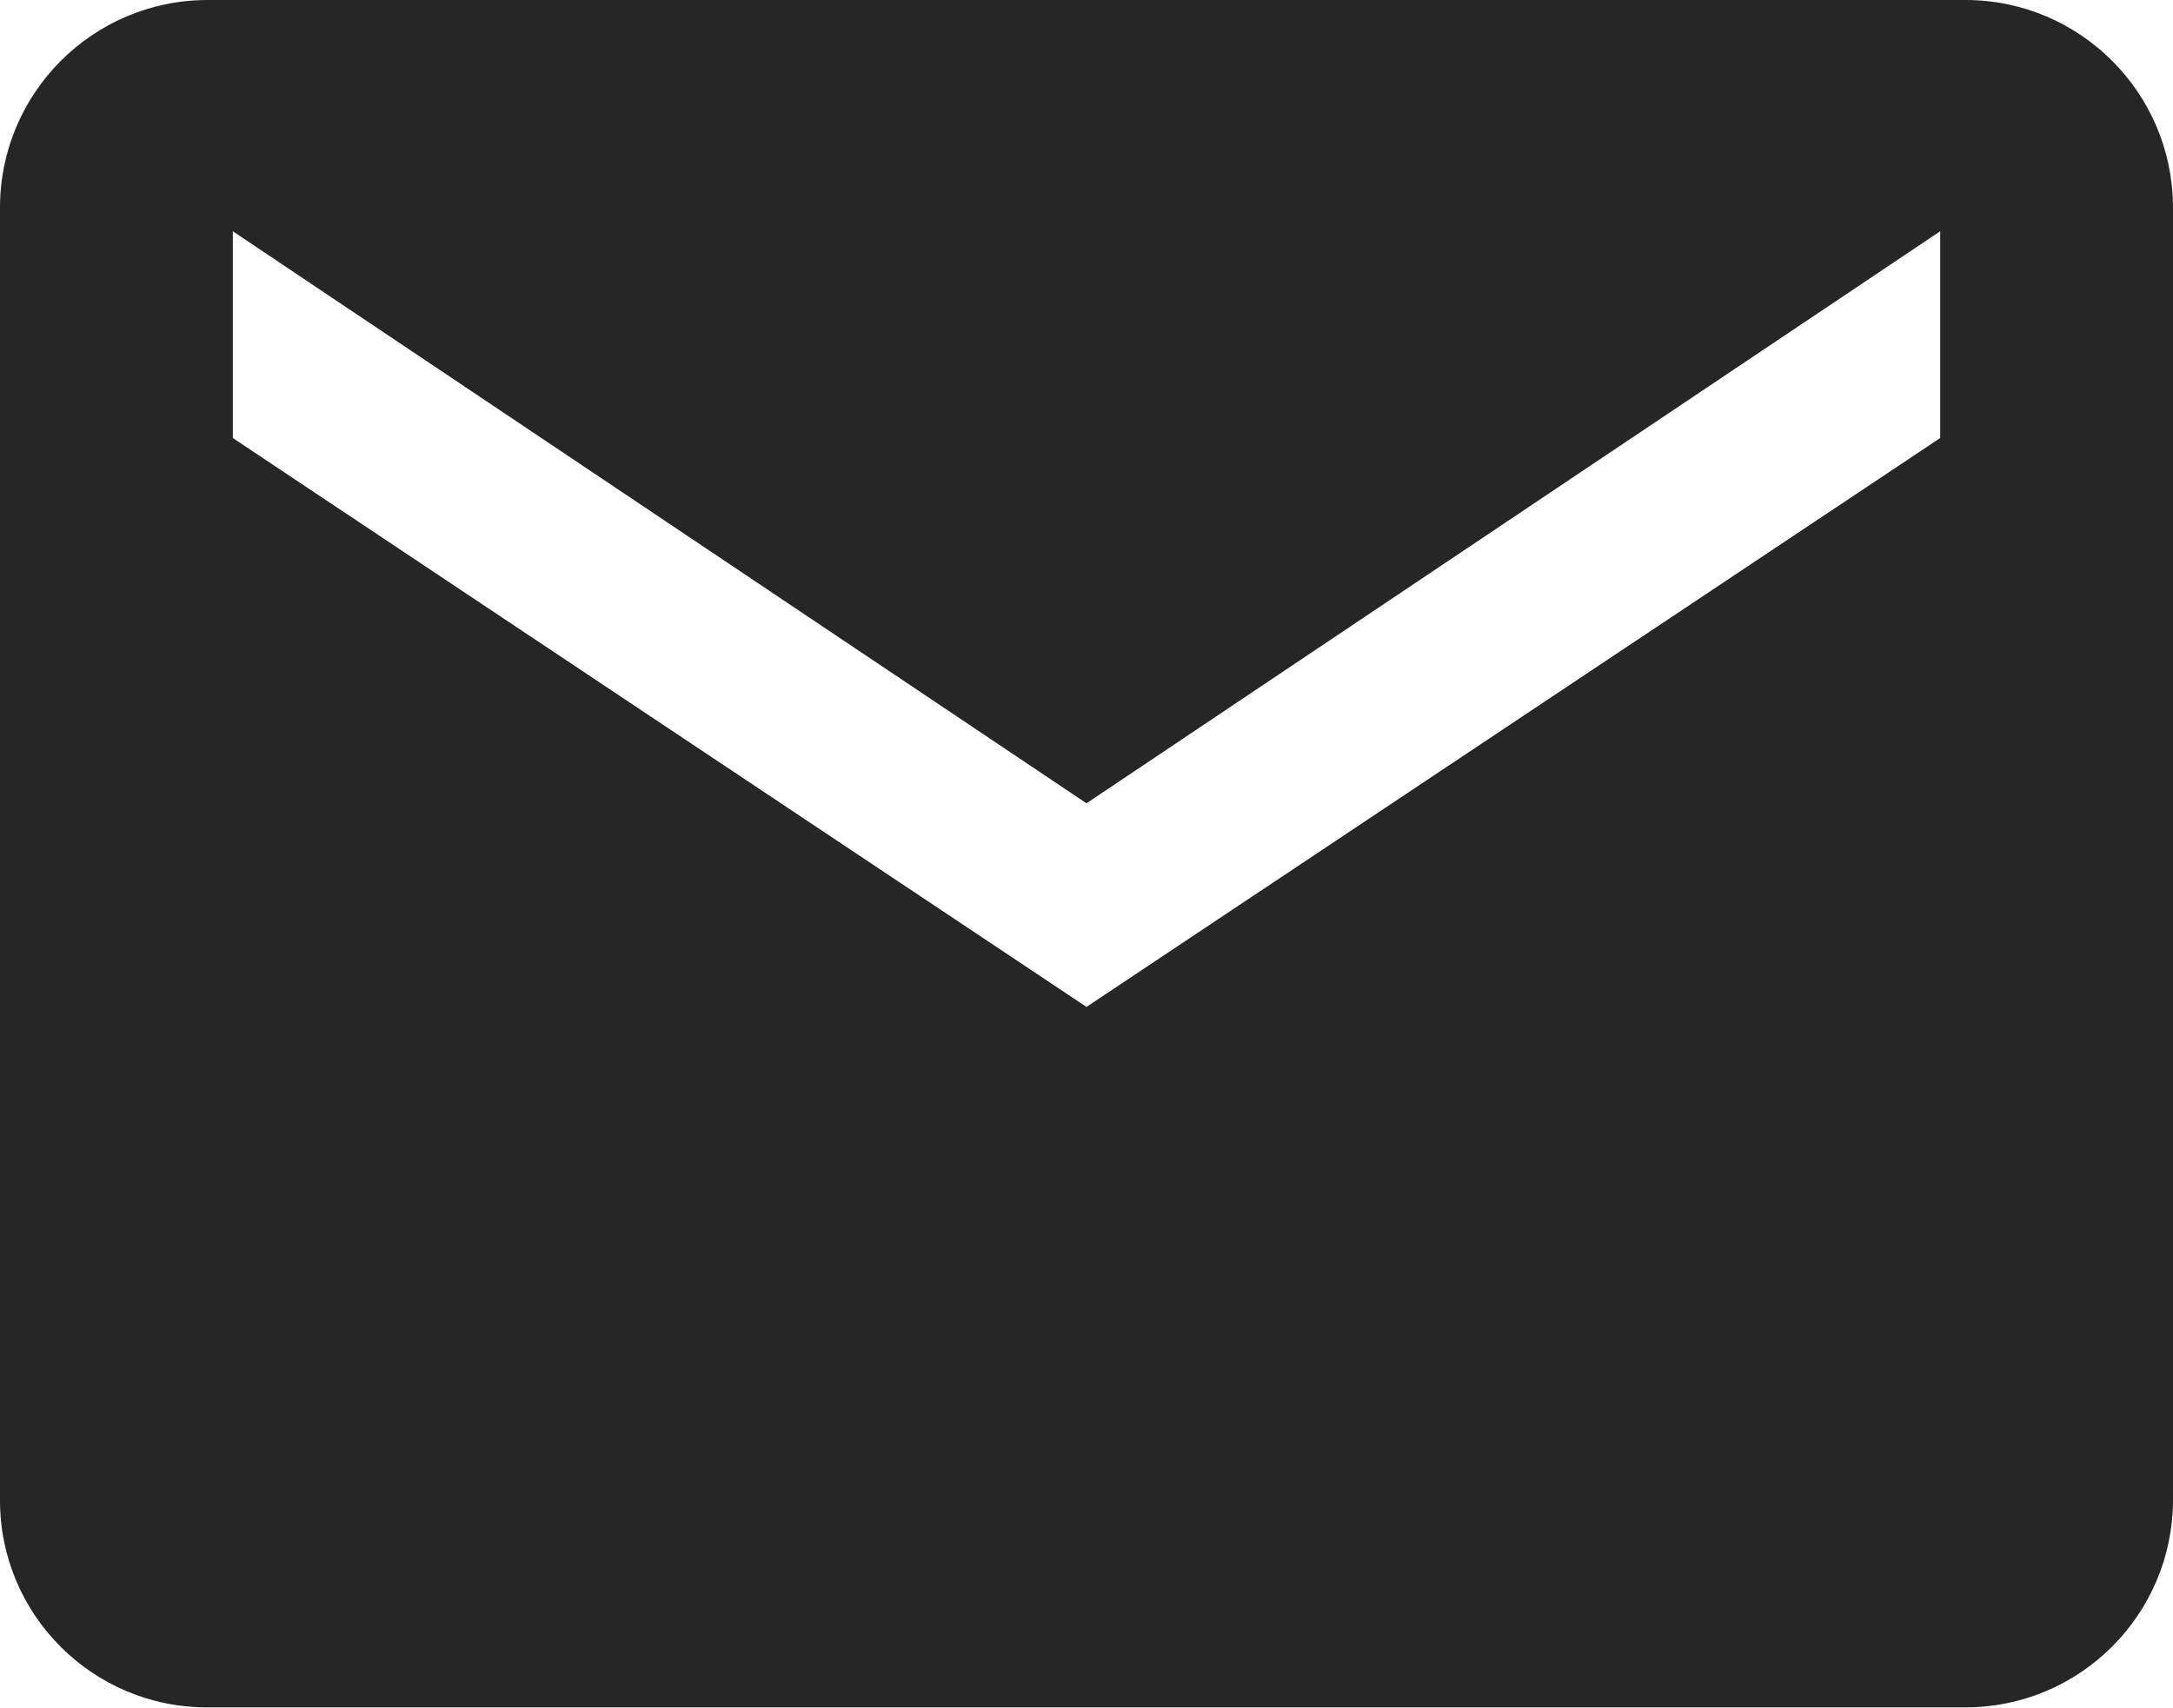
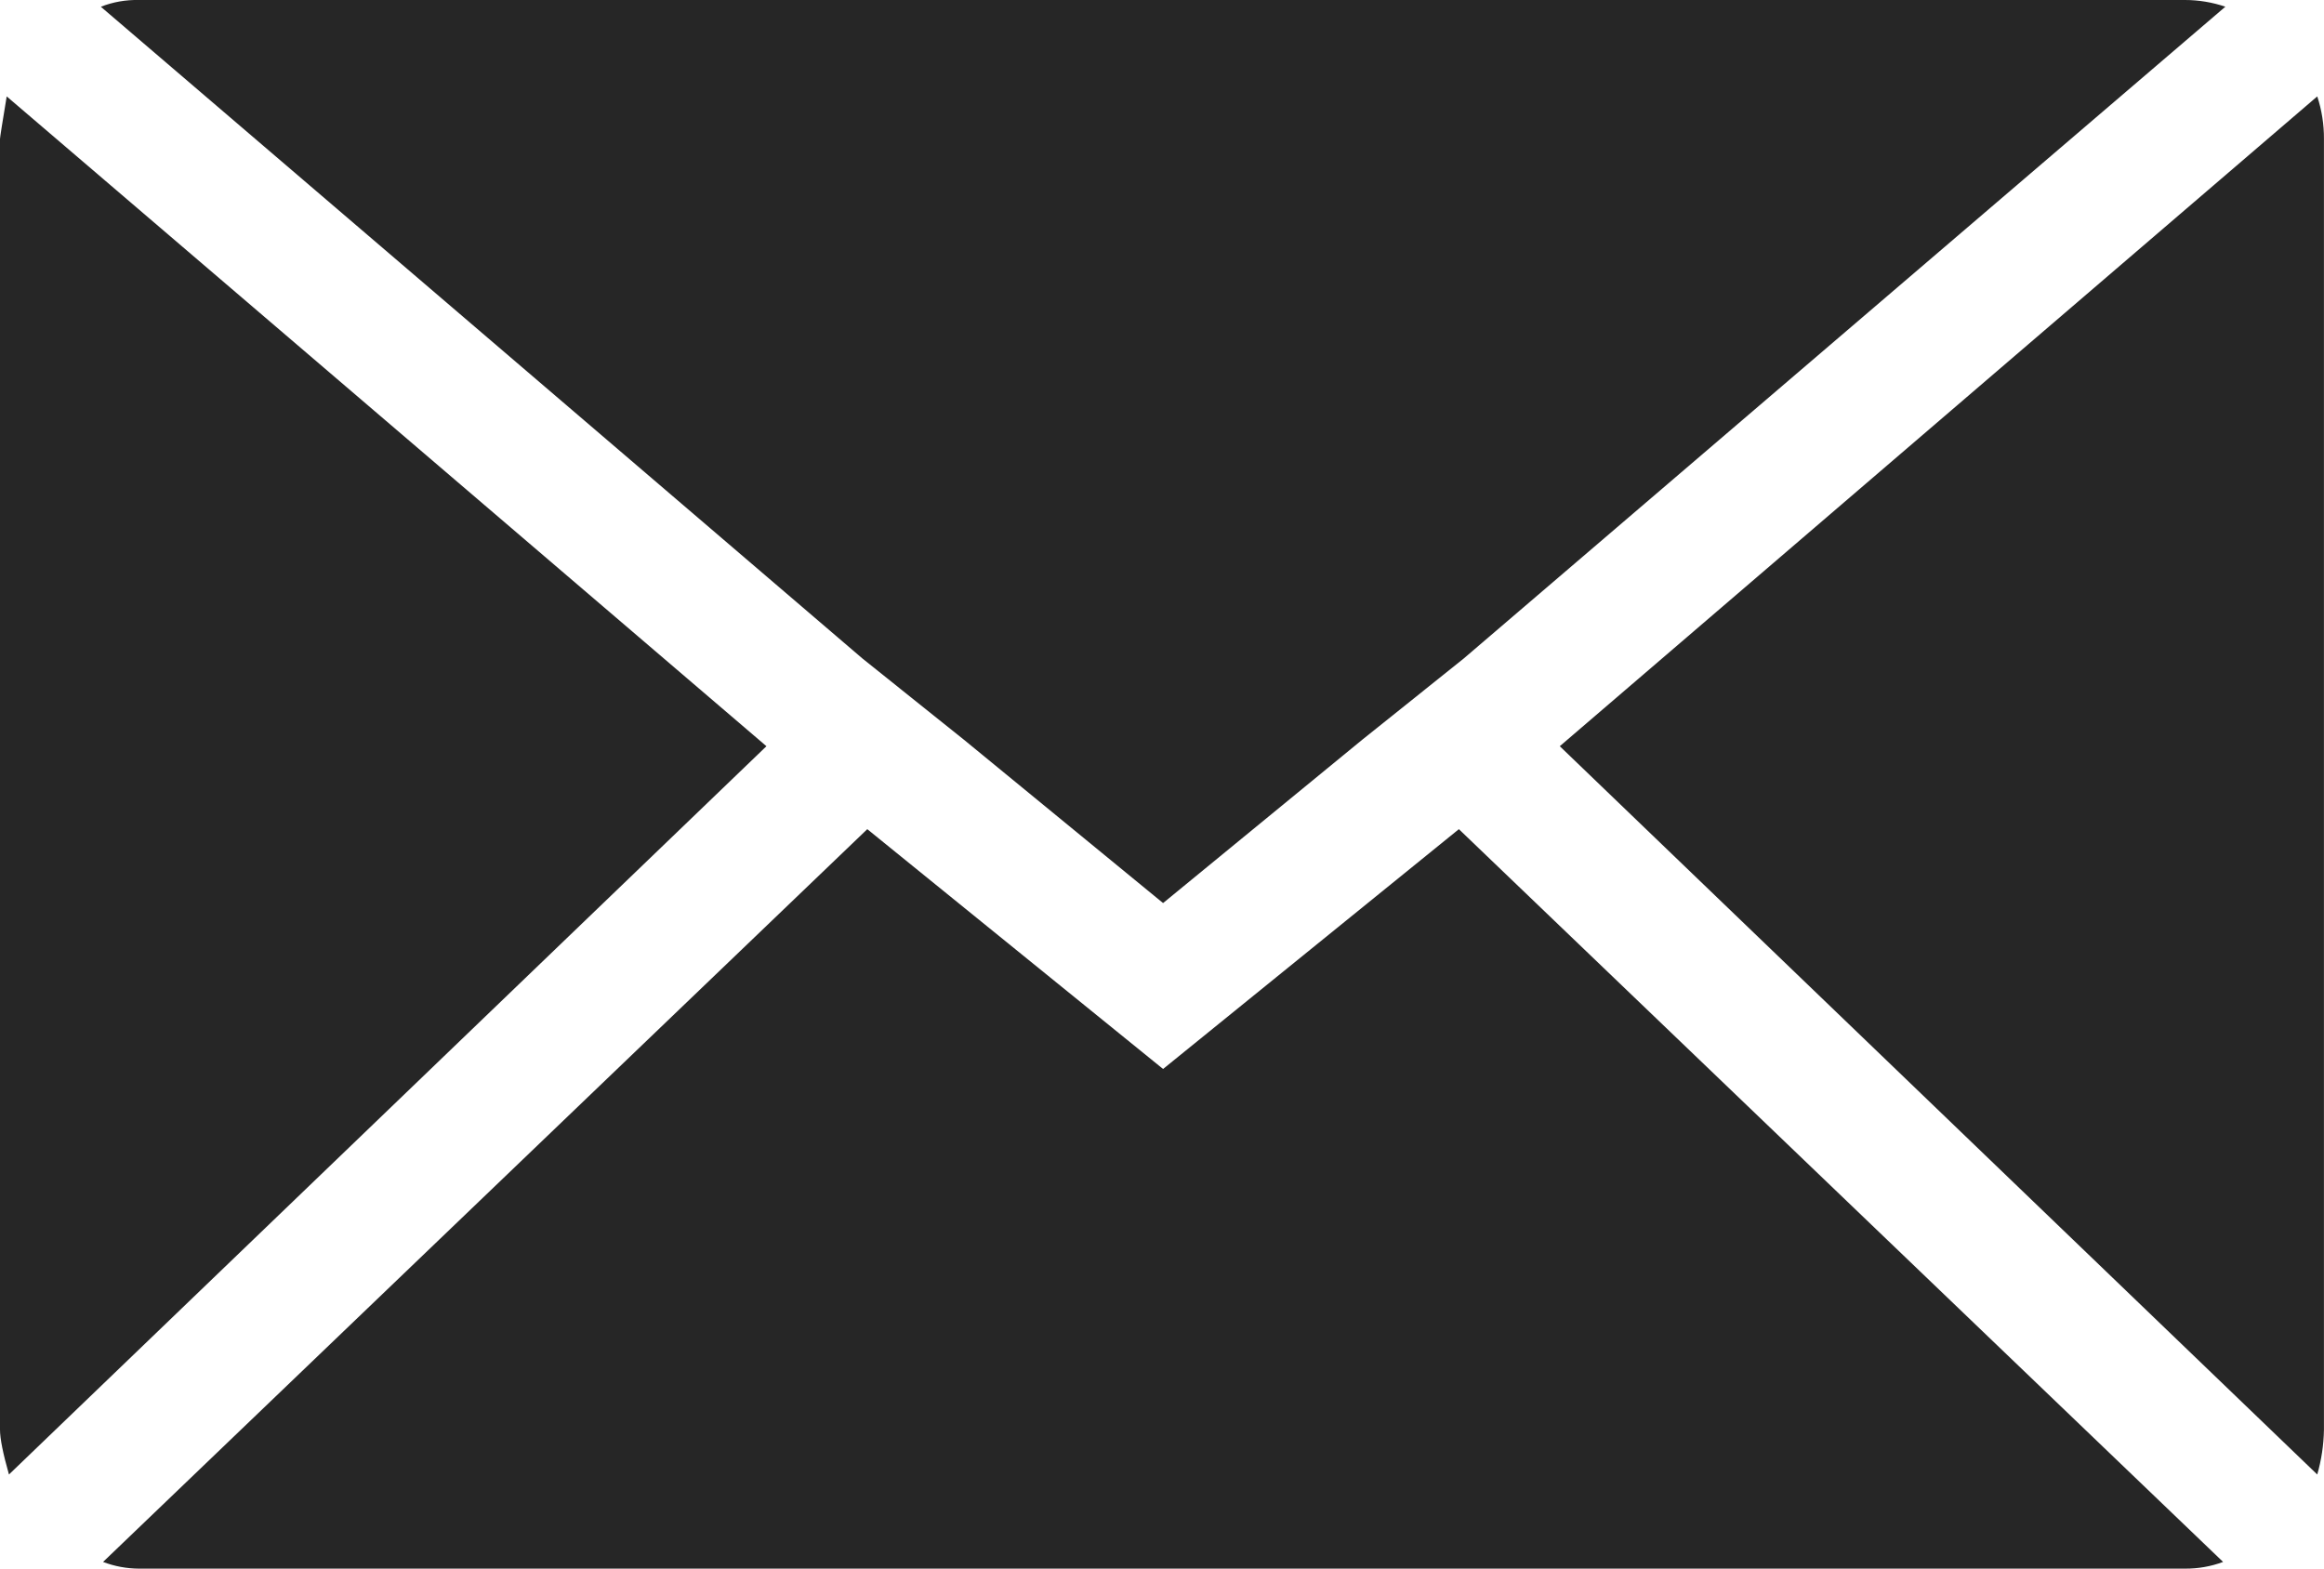
- <svg xmlns="http://www.w3.org/2000/svg" id="Layer_1" viewBox="0 0 336 264">
+ <svg xmlns="http://www.w3.org/2000/svg" id="Layer_1" viewBox="0 0 471.72 318.43">
  <defs>
-     <style>.cls-1{fill:#272626;}</style>
+     <style>.cls-1{fill:#262626;}</style>
  </defs>
-   <path id="Icon_ionic-md-mail" class="cls-1" d="M304.02,0H31.98C14.35,.07,.07,14.35,0,31.99V232c0,17.67,14.33,32,32,32H304.02c17.63-.07,31.91-14.35,31.98-31.99V31.99c-.07-17.64-14.35-31.92-31.98-31.99Zm-4.02,67.73l-132,87.96L36,67.73v-31.97L168,124.21,300,35.76v31.97Z" />
+   <path id="Icon_zocial-email" class="cls-1" d="M0,290.23V28.21c0-.3,.45-3.18,1.36-8.64L155.57,151.48,1.82,299.32c-1.21-4.25-1.82-7.28-1.82-9.1ZM20.47,1.37C22.93,.4,25.56-.06,28.2,0H443.51c2.79,0,5.55,.47,8.19,1.36l-154.66,132.37-20.47,16.38-40.49,33.21-40.49-33.21-20.47-16.38L20.47,1.37Zm.46,315.69L176.04,168.32l60.04,48.68,60.04-48.68,155.12,148.75c-2.47,.92-5.09,1.38-7.73,1.36H28.2c-2.49-.01-4.95-.47-7.28-1.36ZM316.6,151.48L470.35,19.57c.92,2.79,1.38,5.71,1.36,8.64V290.22c-.05,3.08-.51,6.14-1.36,9.1l-153.75-147.84Z" />
</svg>
